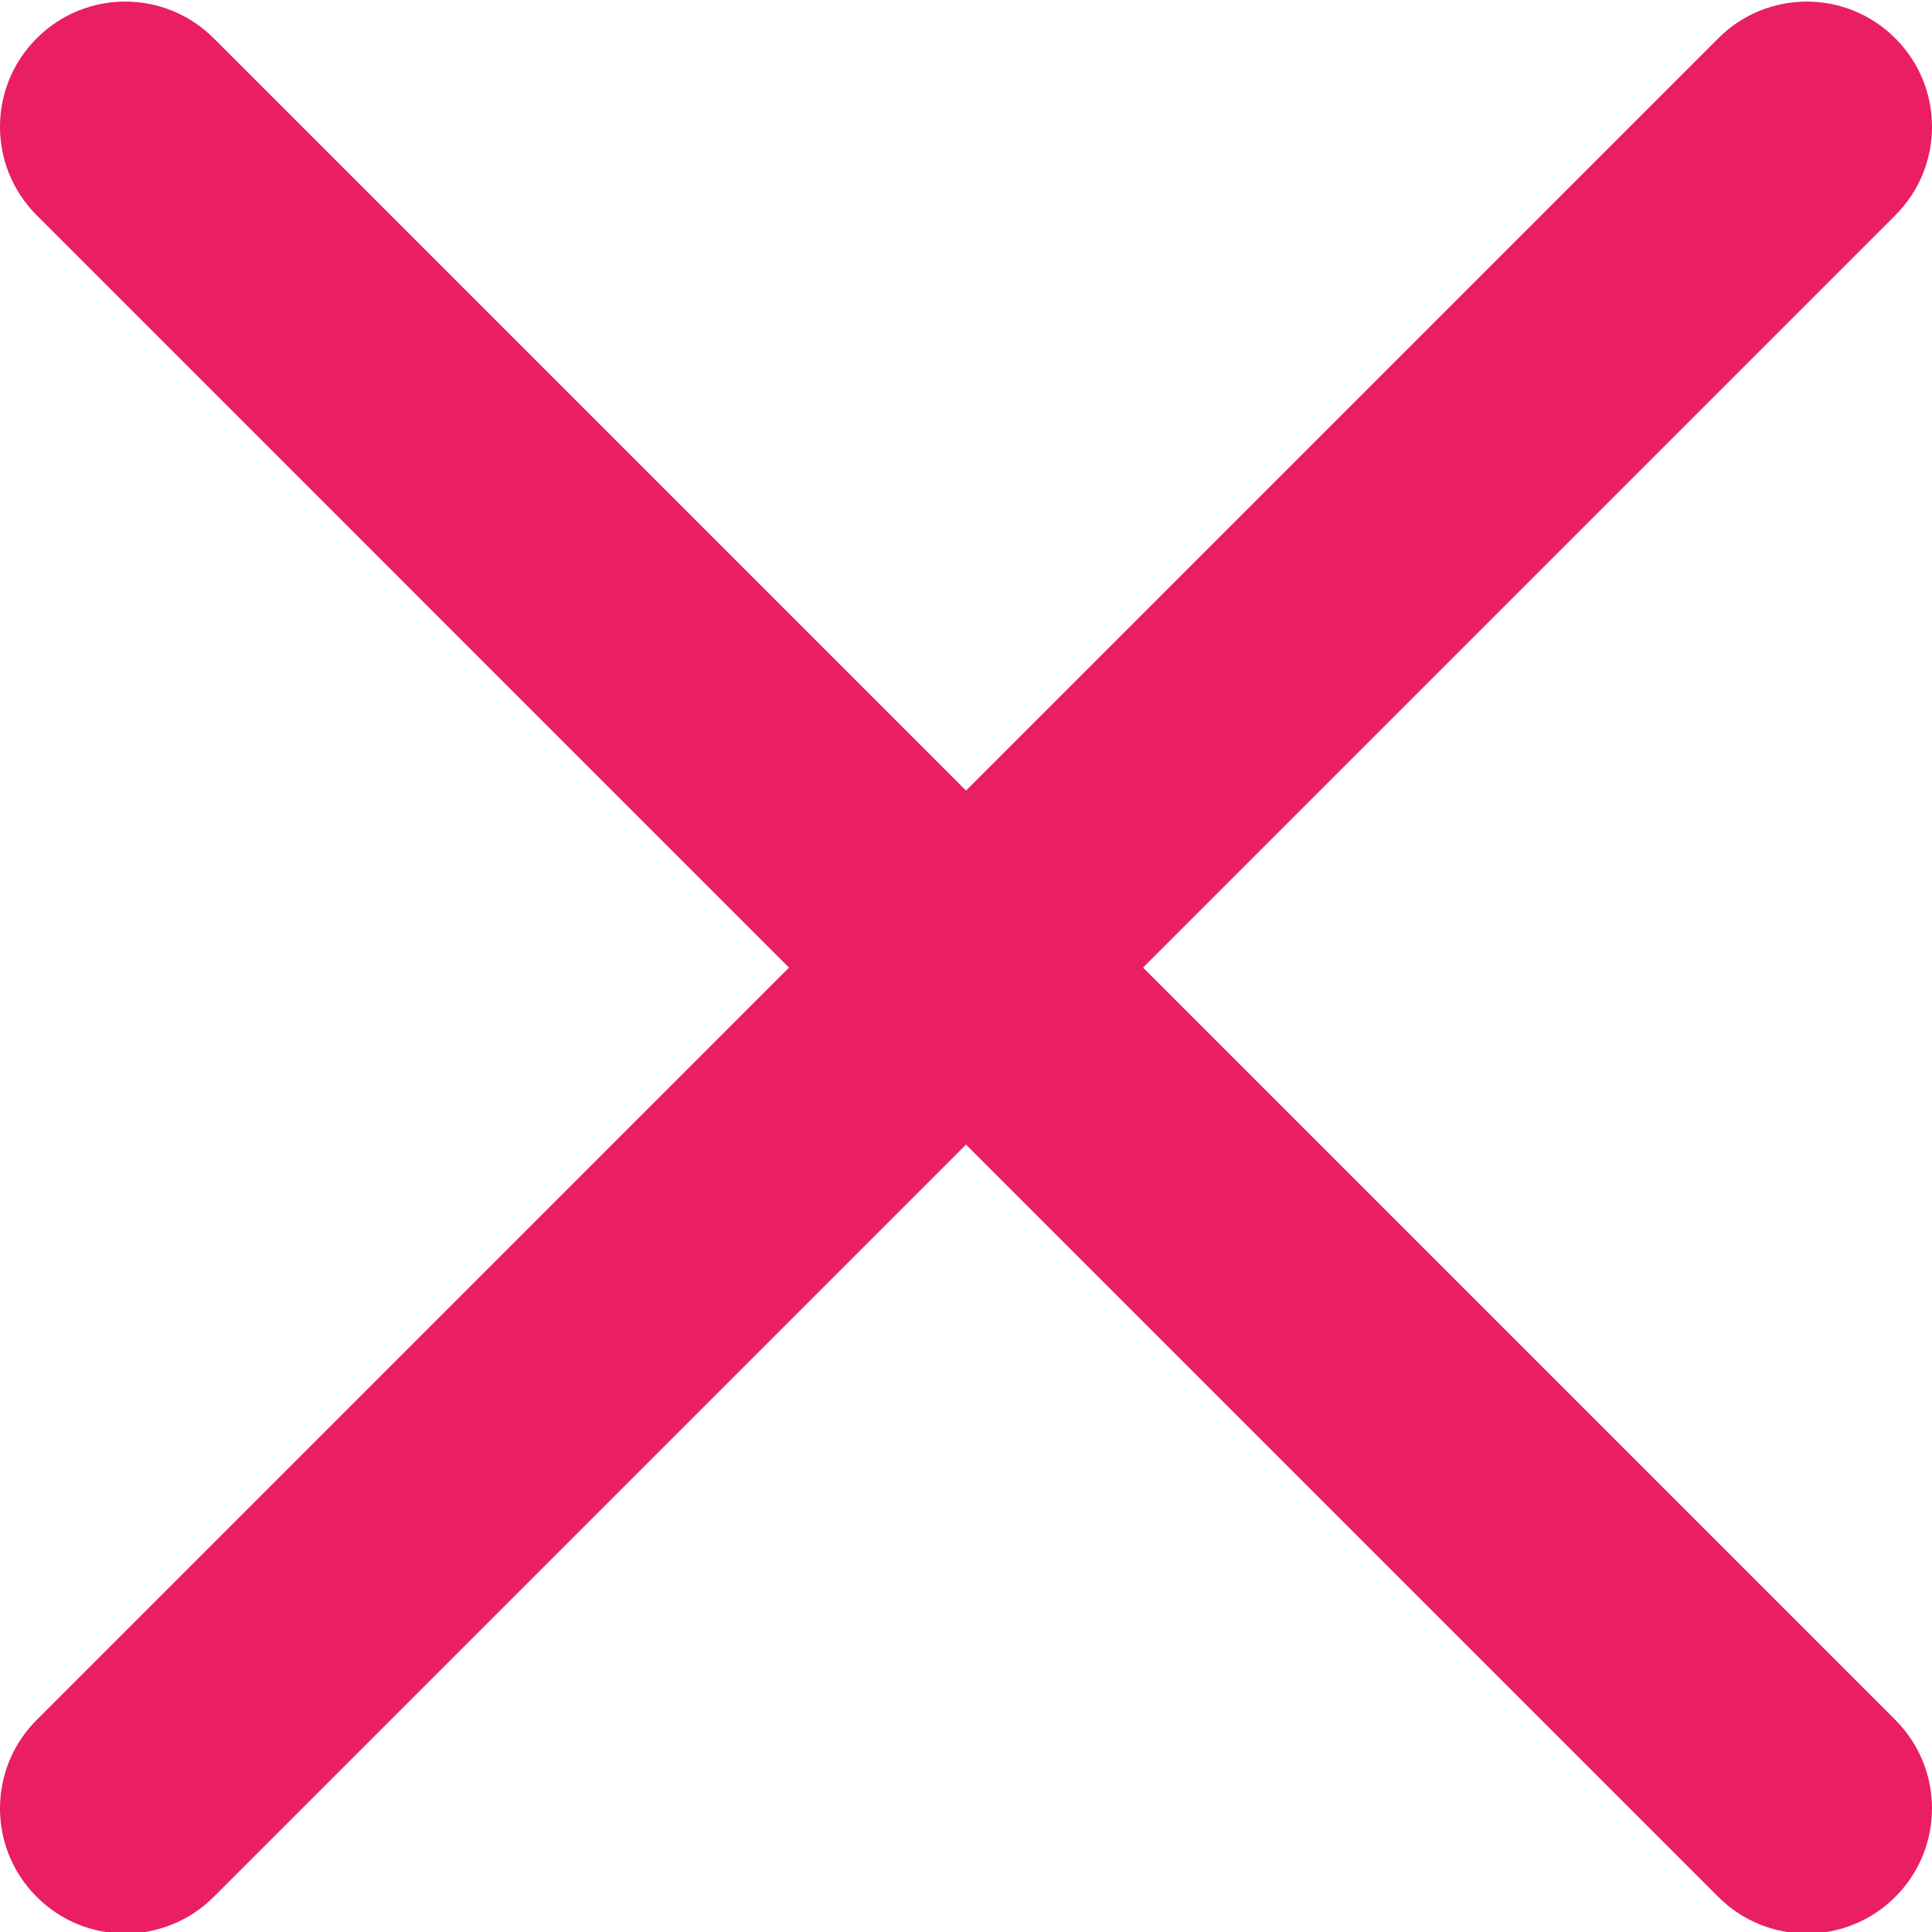
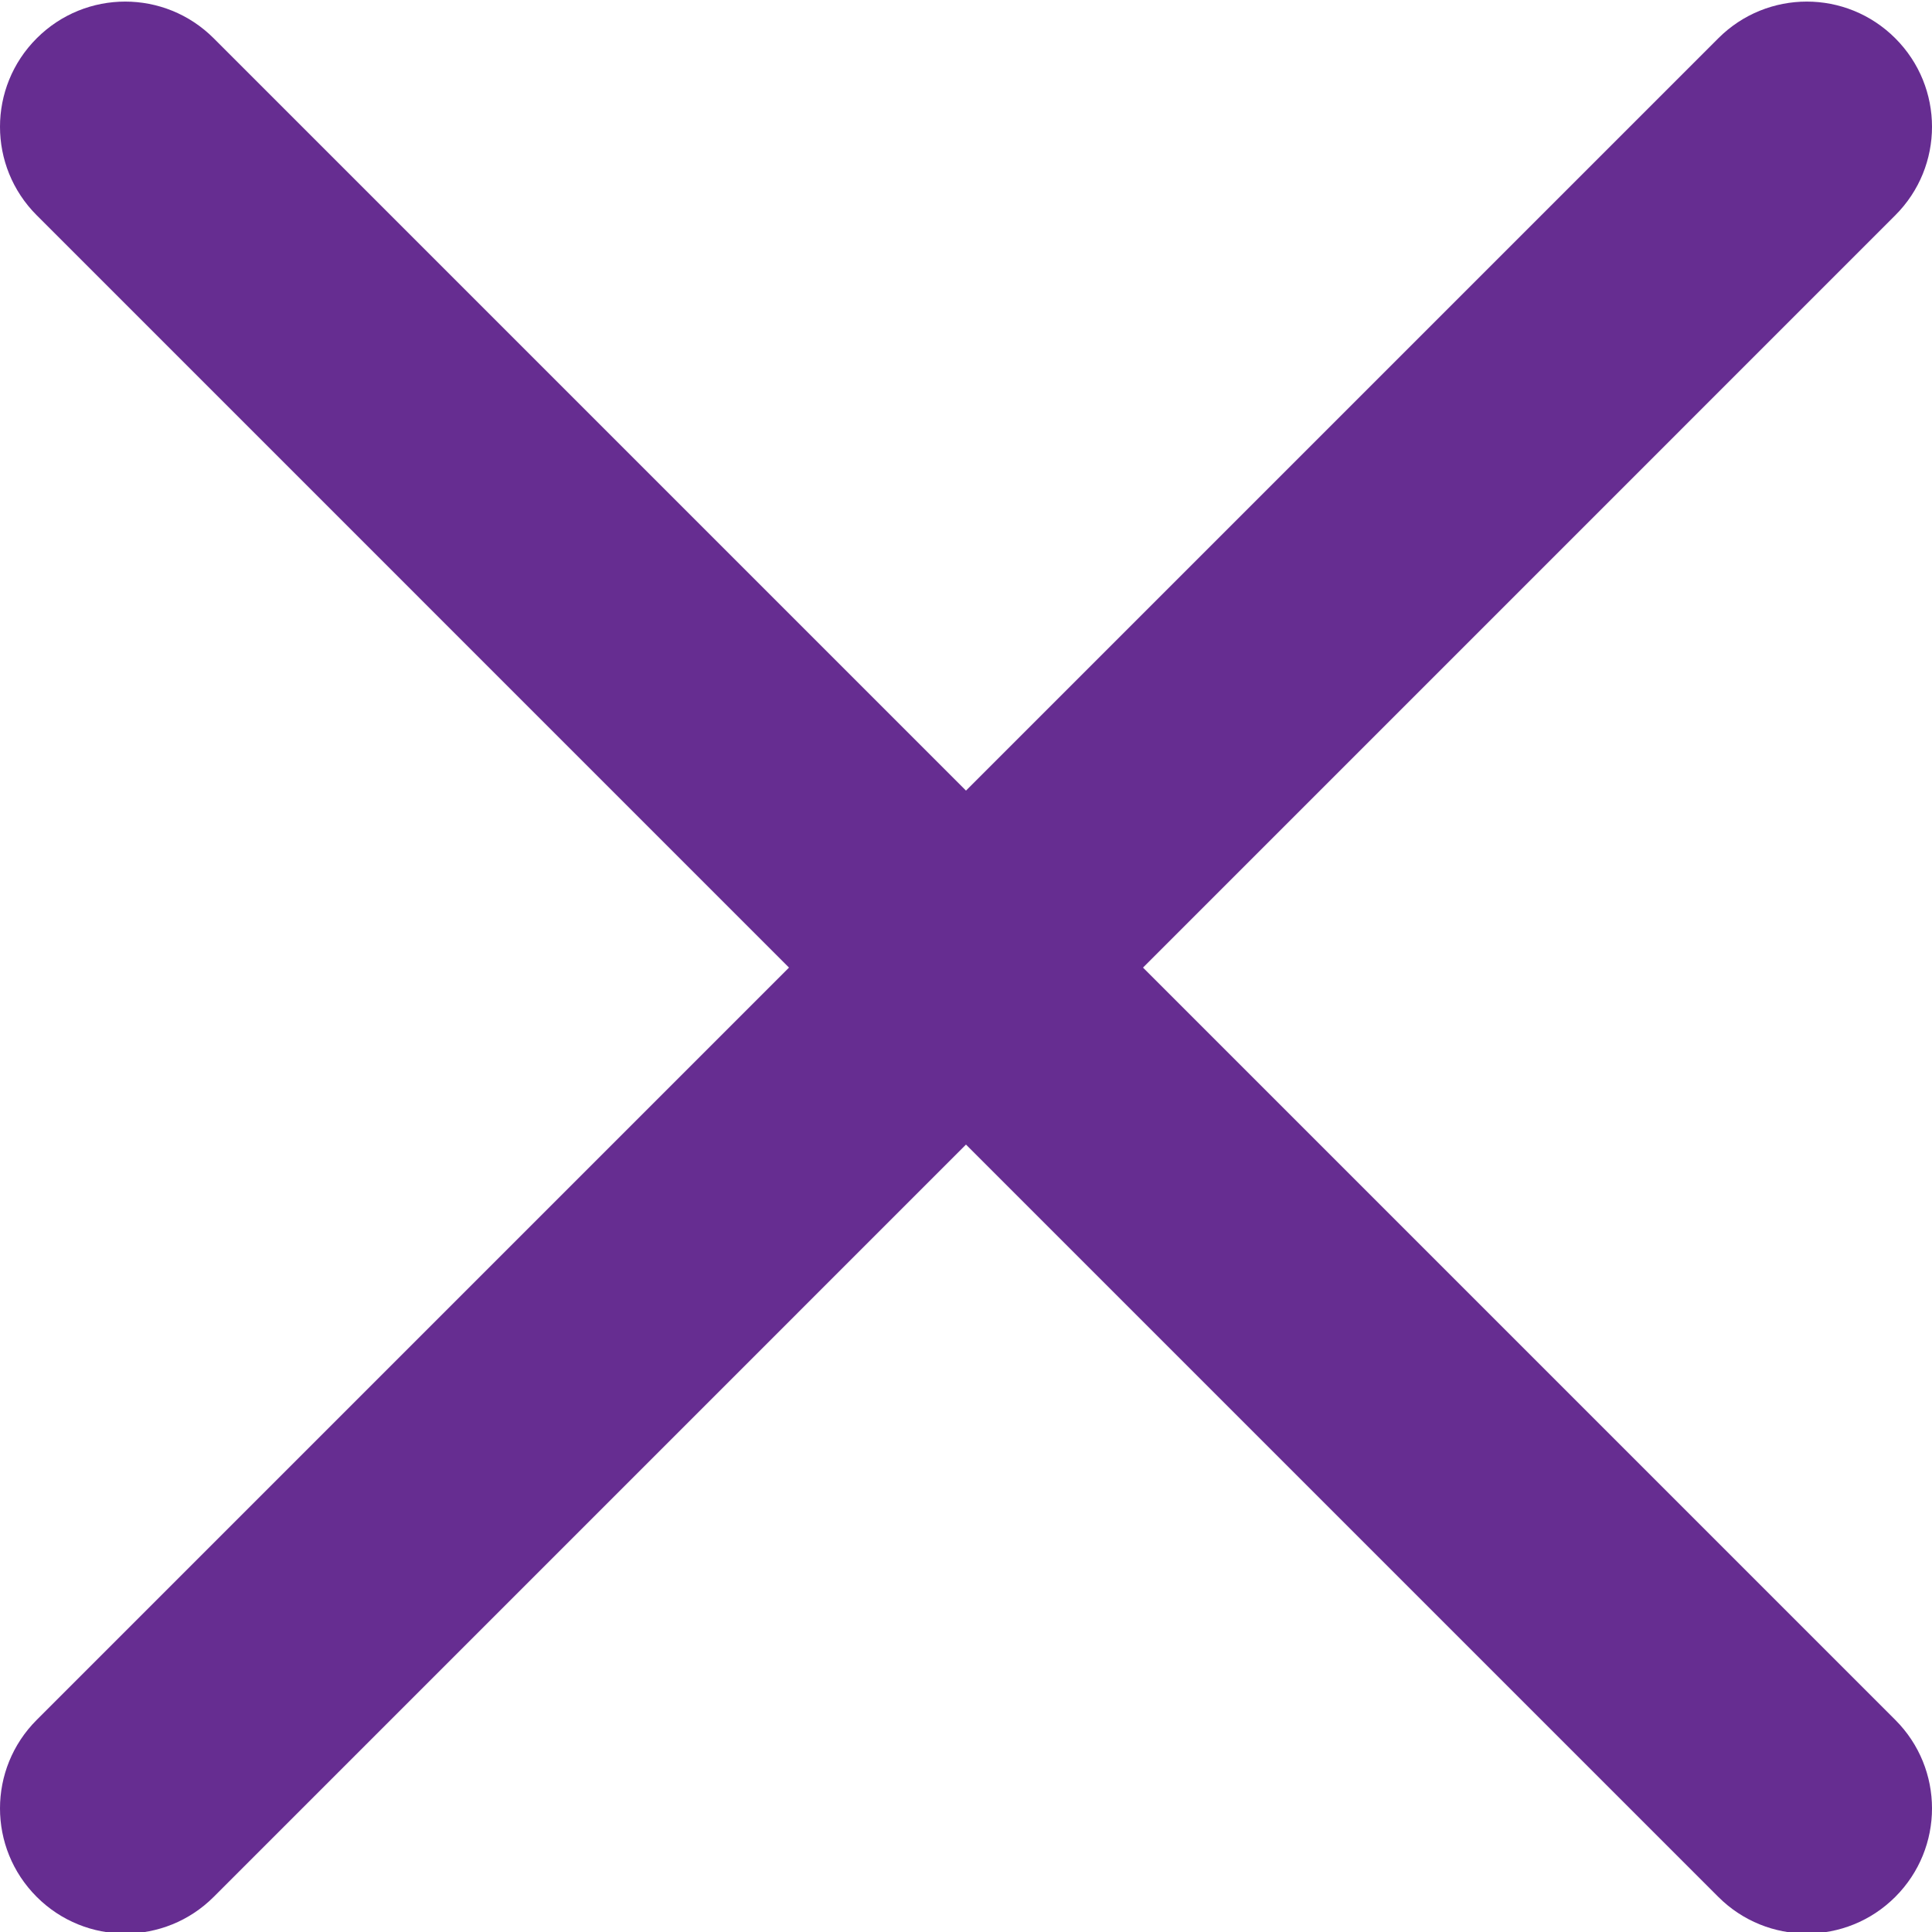
- <svg xmlns="http://www.w3.org/2000/svg" height="329pt" viewBox="0 0 329.269 329" width="329pt" fill="#e91e63">
+ <svg xmlns="http://www.w3.org/2000/svg" height="329pt" viewBox="0 0 329.269 329" width="329pt" fill="#662d91">
  <path d="m194.801 164.77 128.211-128.215c8.344-8.34 8.344-21.824 0-30.164-8.34-8.34-21.824-8.34-30.164 0l-128.215 128.215-128.211-128.215c-8.344-8.34-21.824-8.34-30.164 0-8.344 8.34-8.344 21.824 0 30.164l128.211 128.215-128.211 128.215c-8.344 8.34-8.344 21.824 0 30.164 4.156 4.16 9.621 6.25 15.082 6.25 5.461 0 10.922-2.09 15.082-6.25l128.211-128.215 128.215 128.215c4.16 4.16 9.621 6.25 15.082 6.25 5.461 0 10.922-2.09 15.082-6.25 8.344-8.34 8.344-21.824 0-30.164zm0 0" />
</svg>
